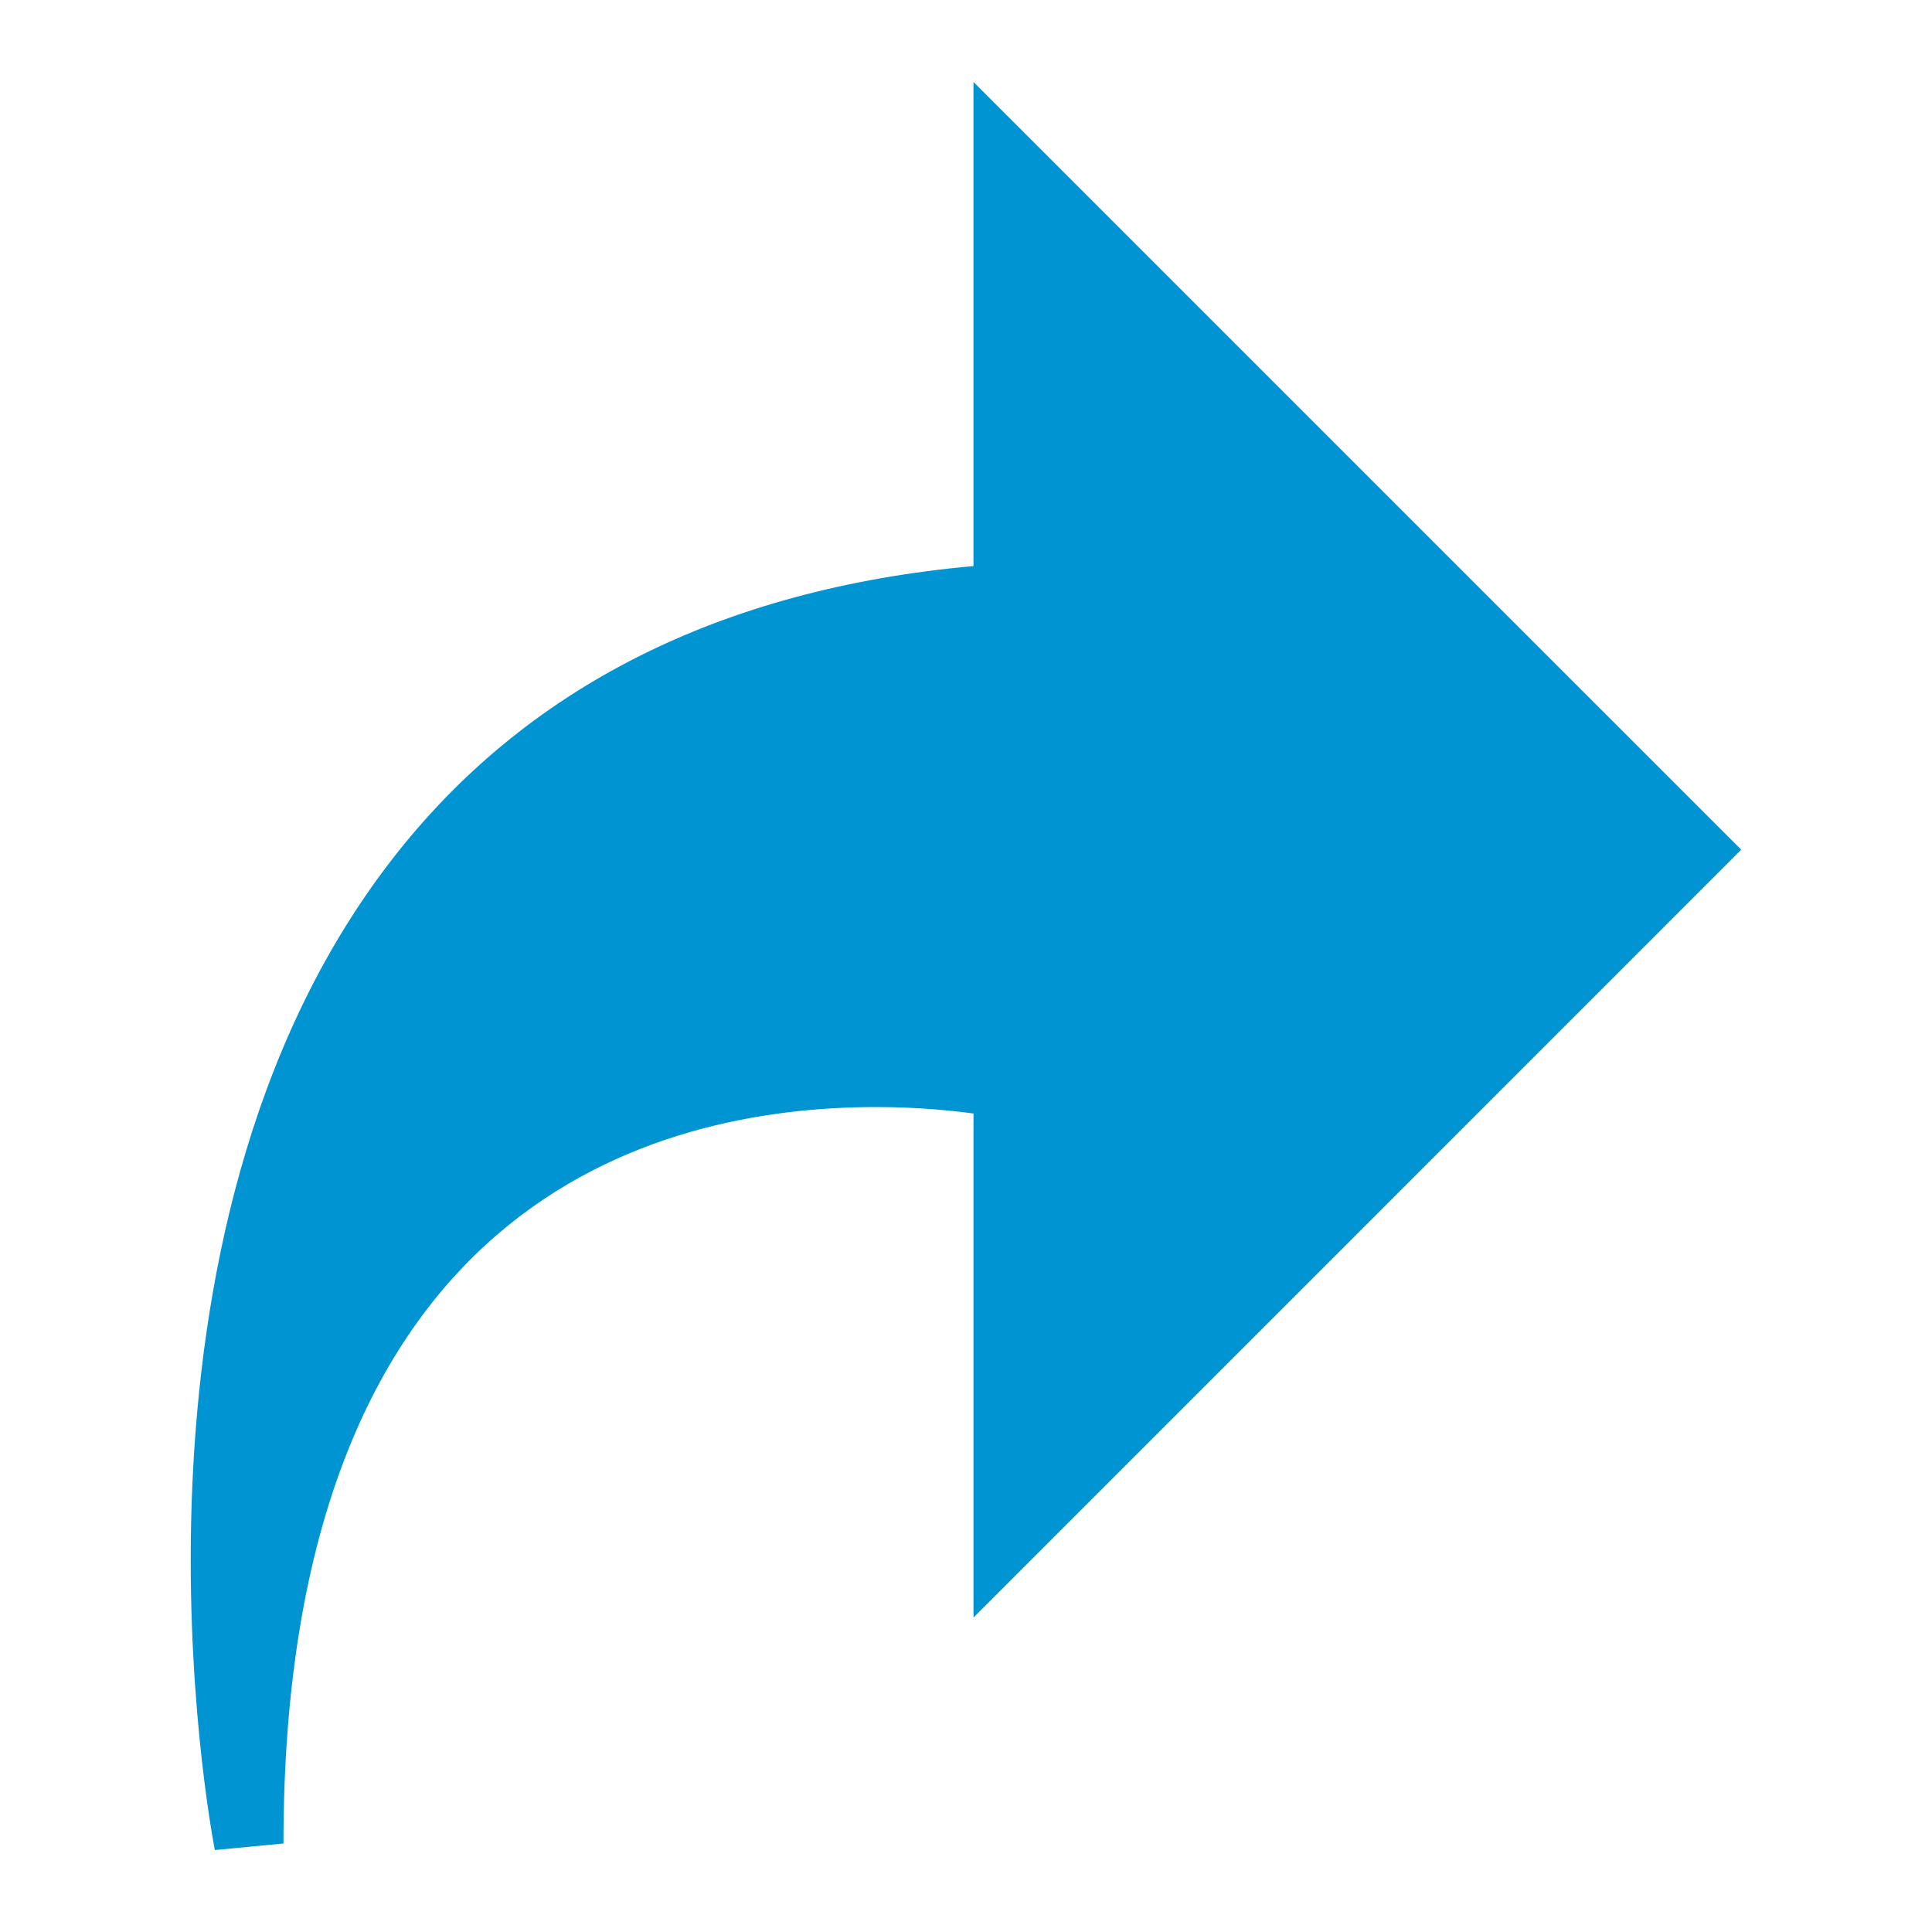
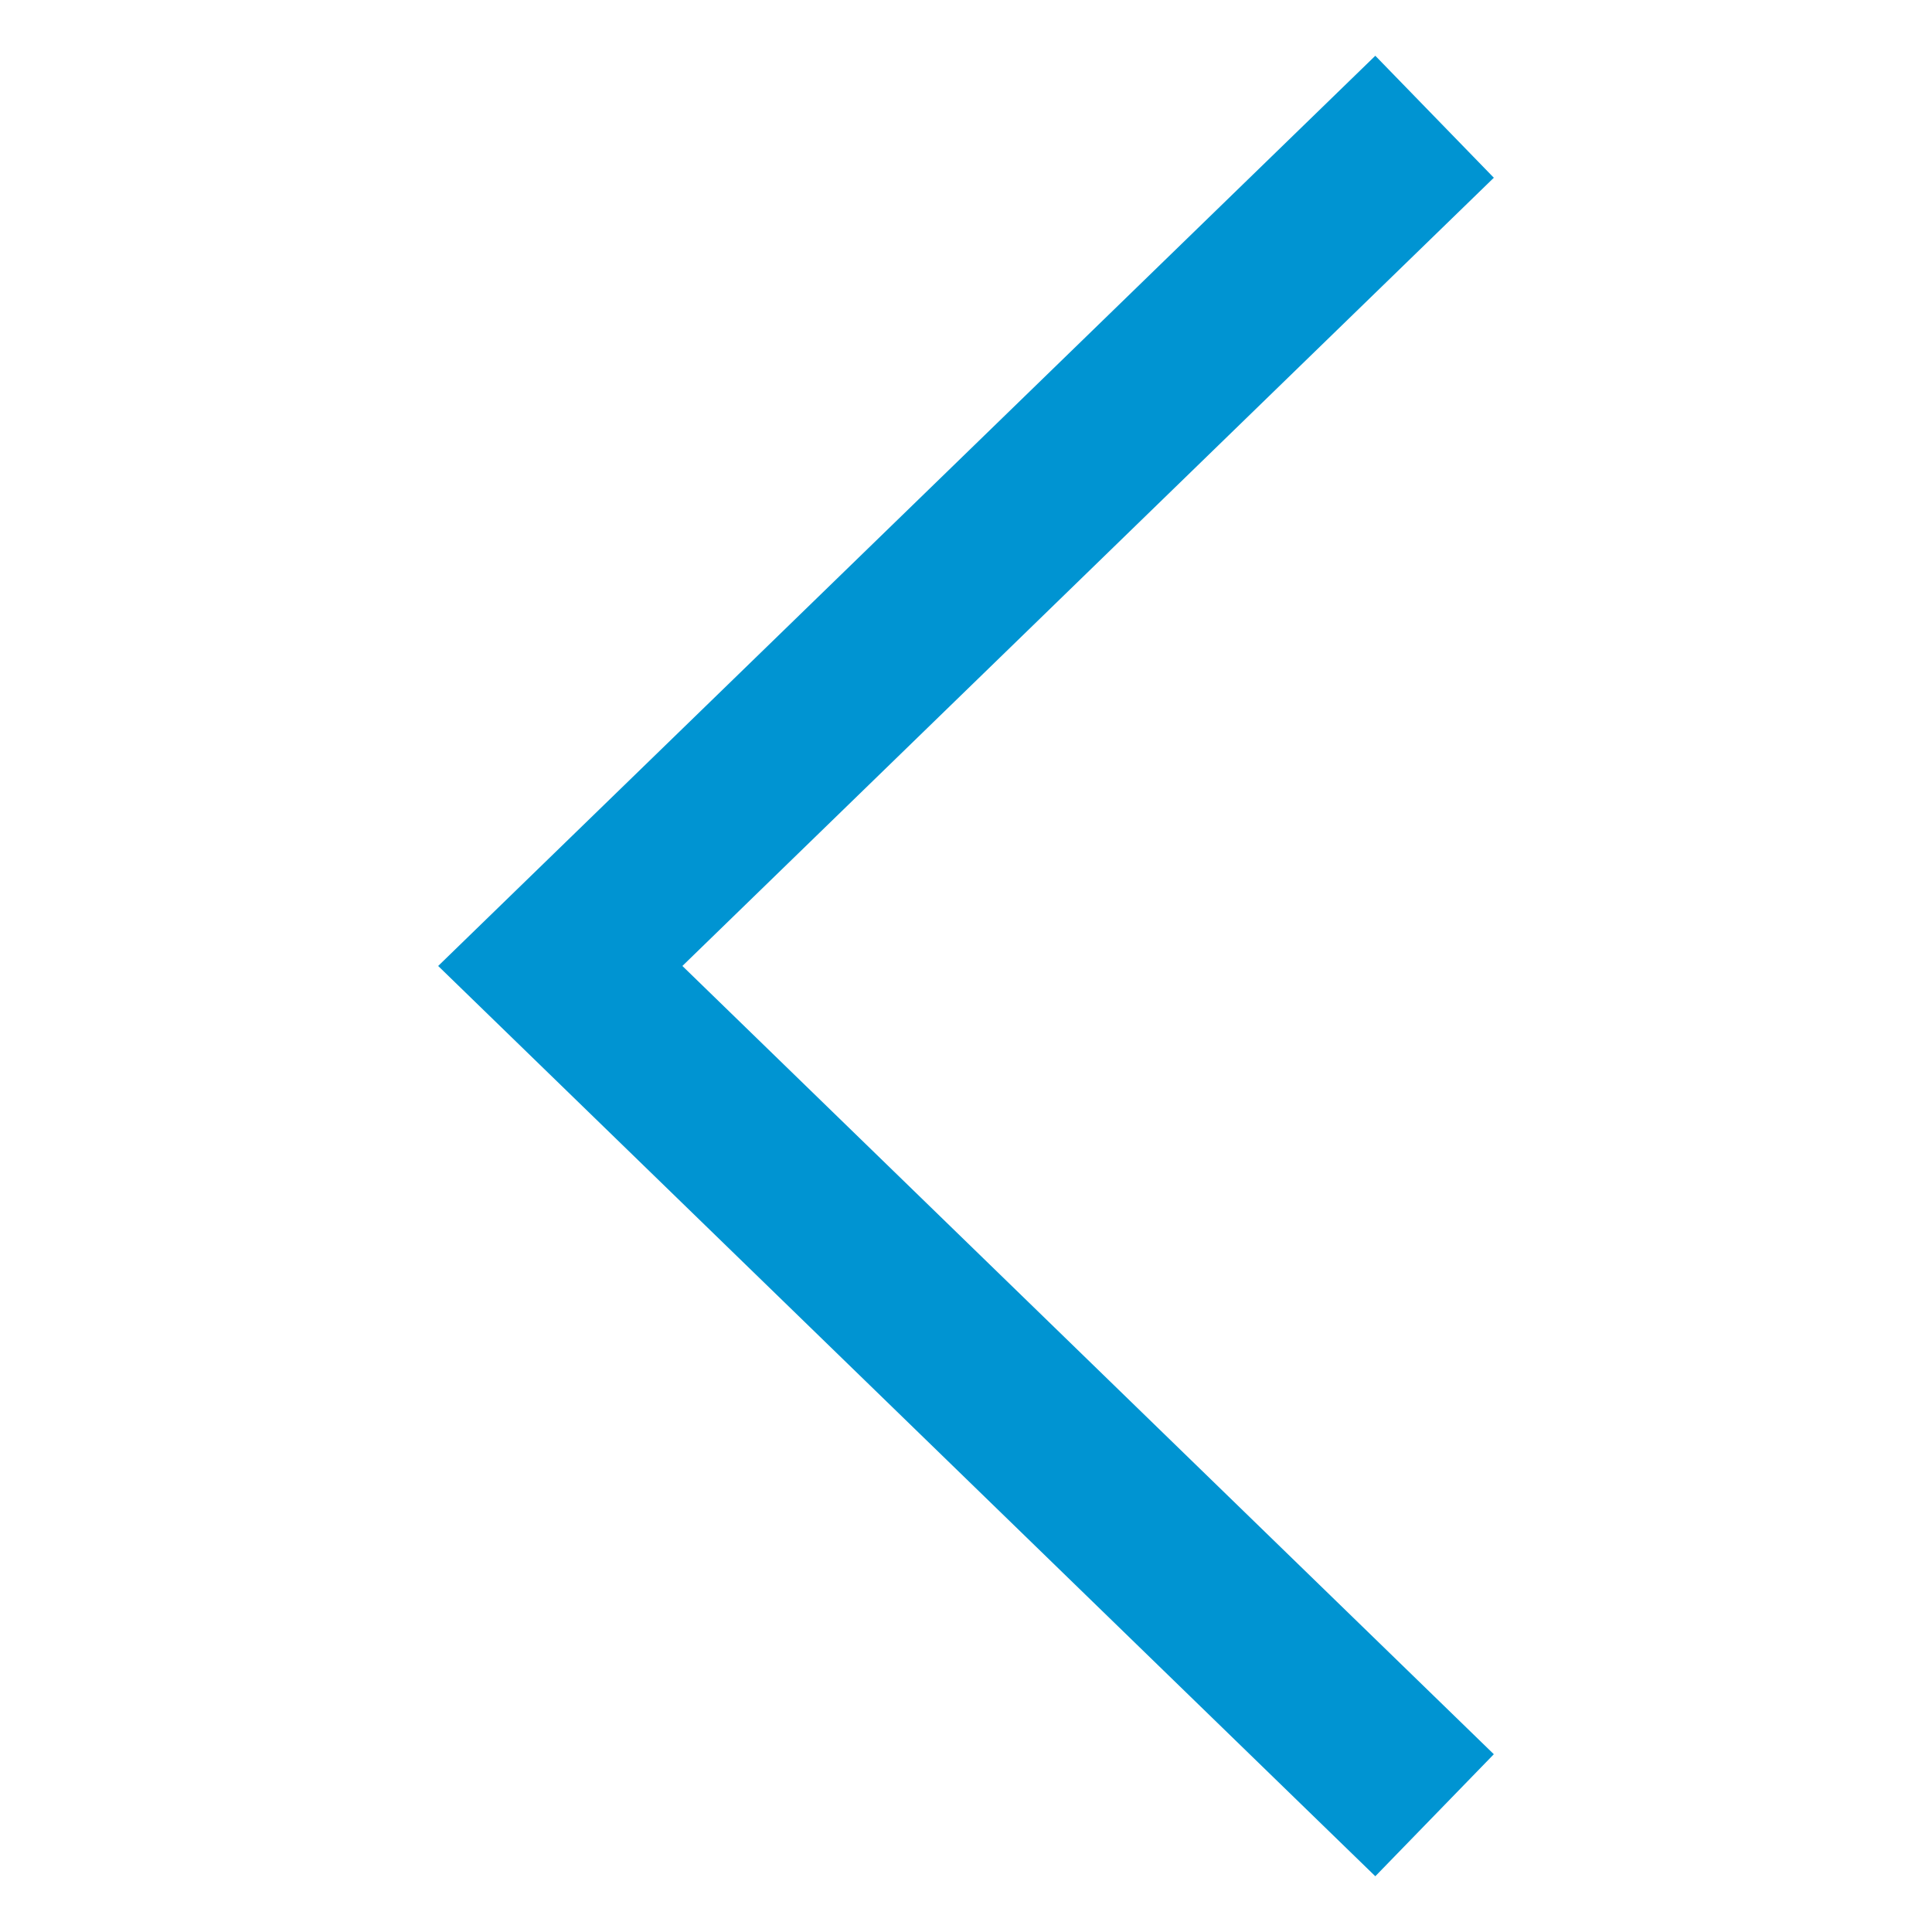
<svg xmlns="http://www.w3.org/2000/svg" version="1.1" id="Layer_1" x="0px" y="0px" width="64px" height="64px" viewBox="0 0 64 64" enable-background="new 0 0 64 64" xml:space="preserve">
  <g>
-     <g>
-       <g>
-         <path d="M7.117,61.285c-0.161-0.824-3.786-20.336,5.859-32.802c4.412-5.704,10.891-8.975,19.271-9.731V2.714l25.434,25.433     L32.248,53.583V36.887c-0.731-0.099-1.86-0.215-3.225-0.215c-7.334,0-19.633,3.17-19.633,24.396L7.117,61.285z" fill="#0094d2" />
-       </g>
-     </g>
+     <polygon points="49.485,5.888 45.559,1.847 14.515,31.999 45.559,62.153 49.485,58.111 22.605,31.999  " fill="#0094D2" />
  </g>
</svg>
